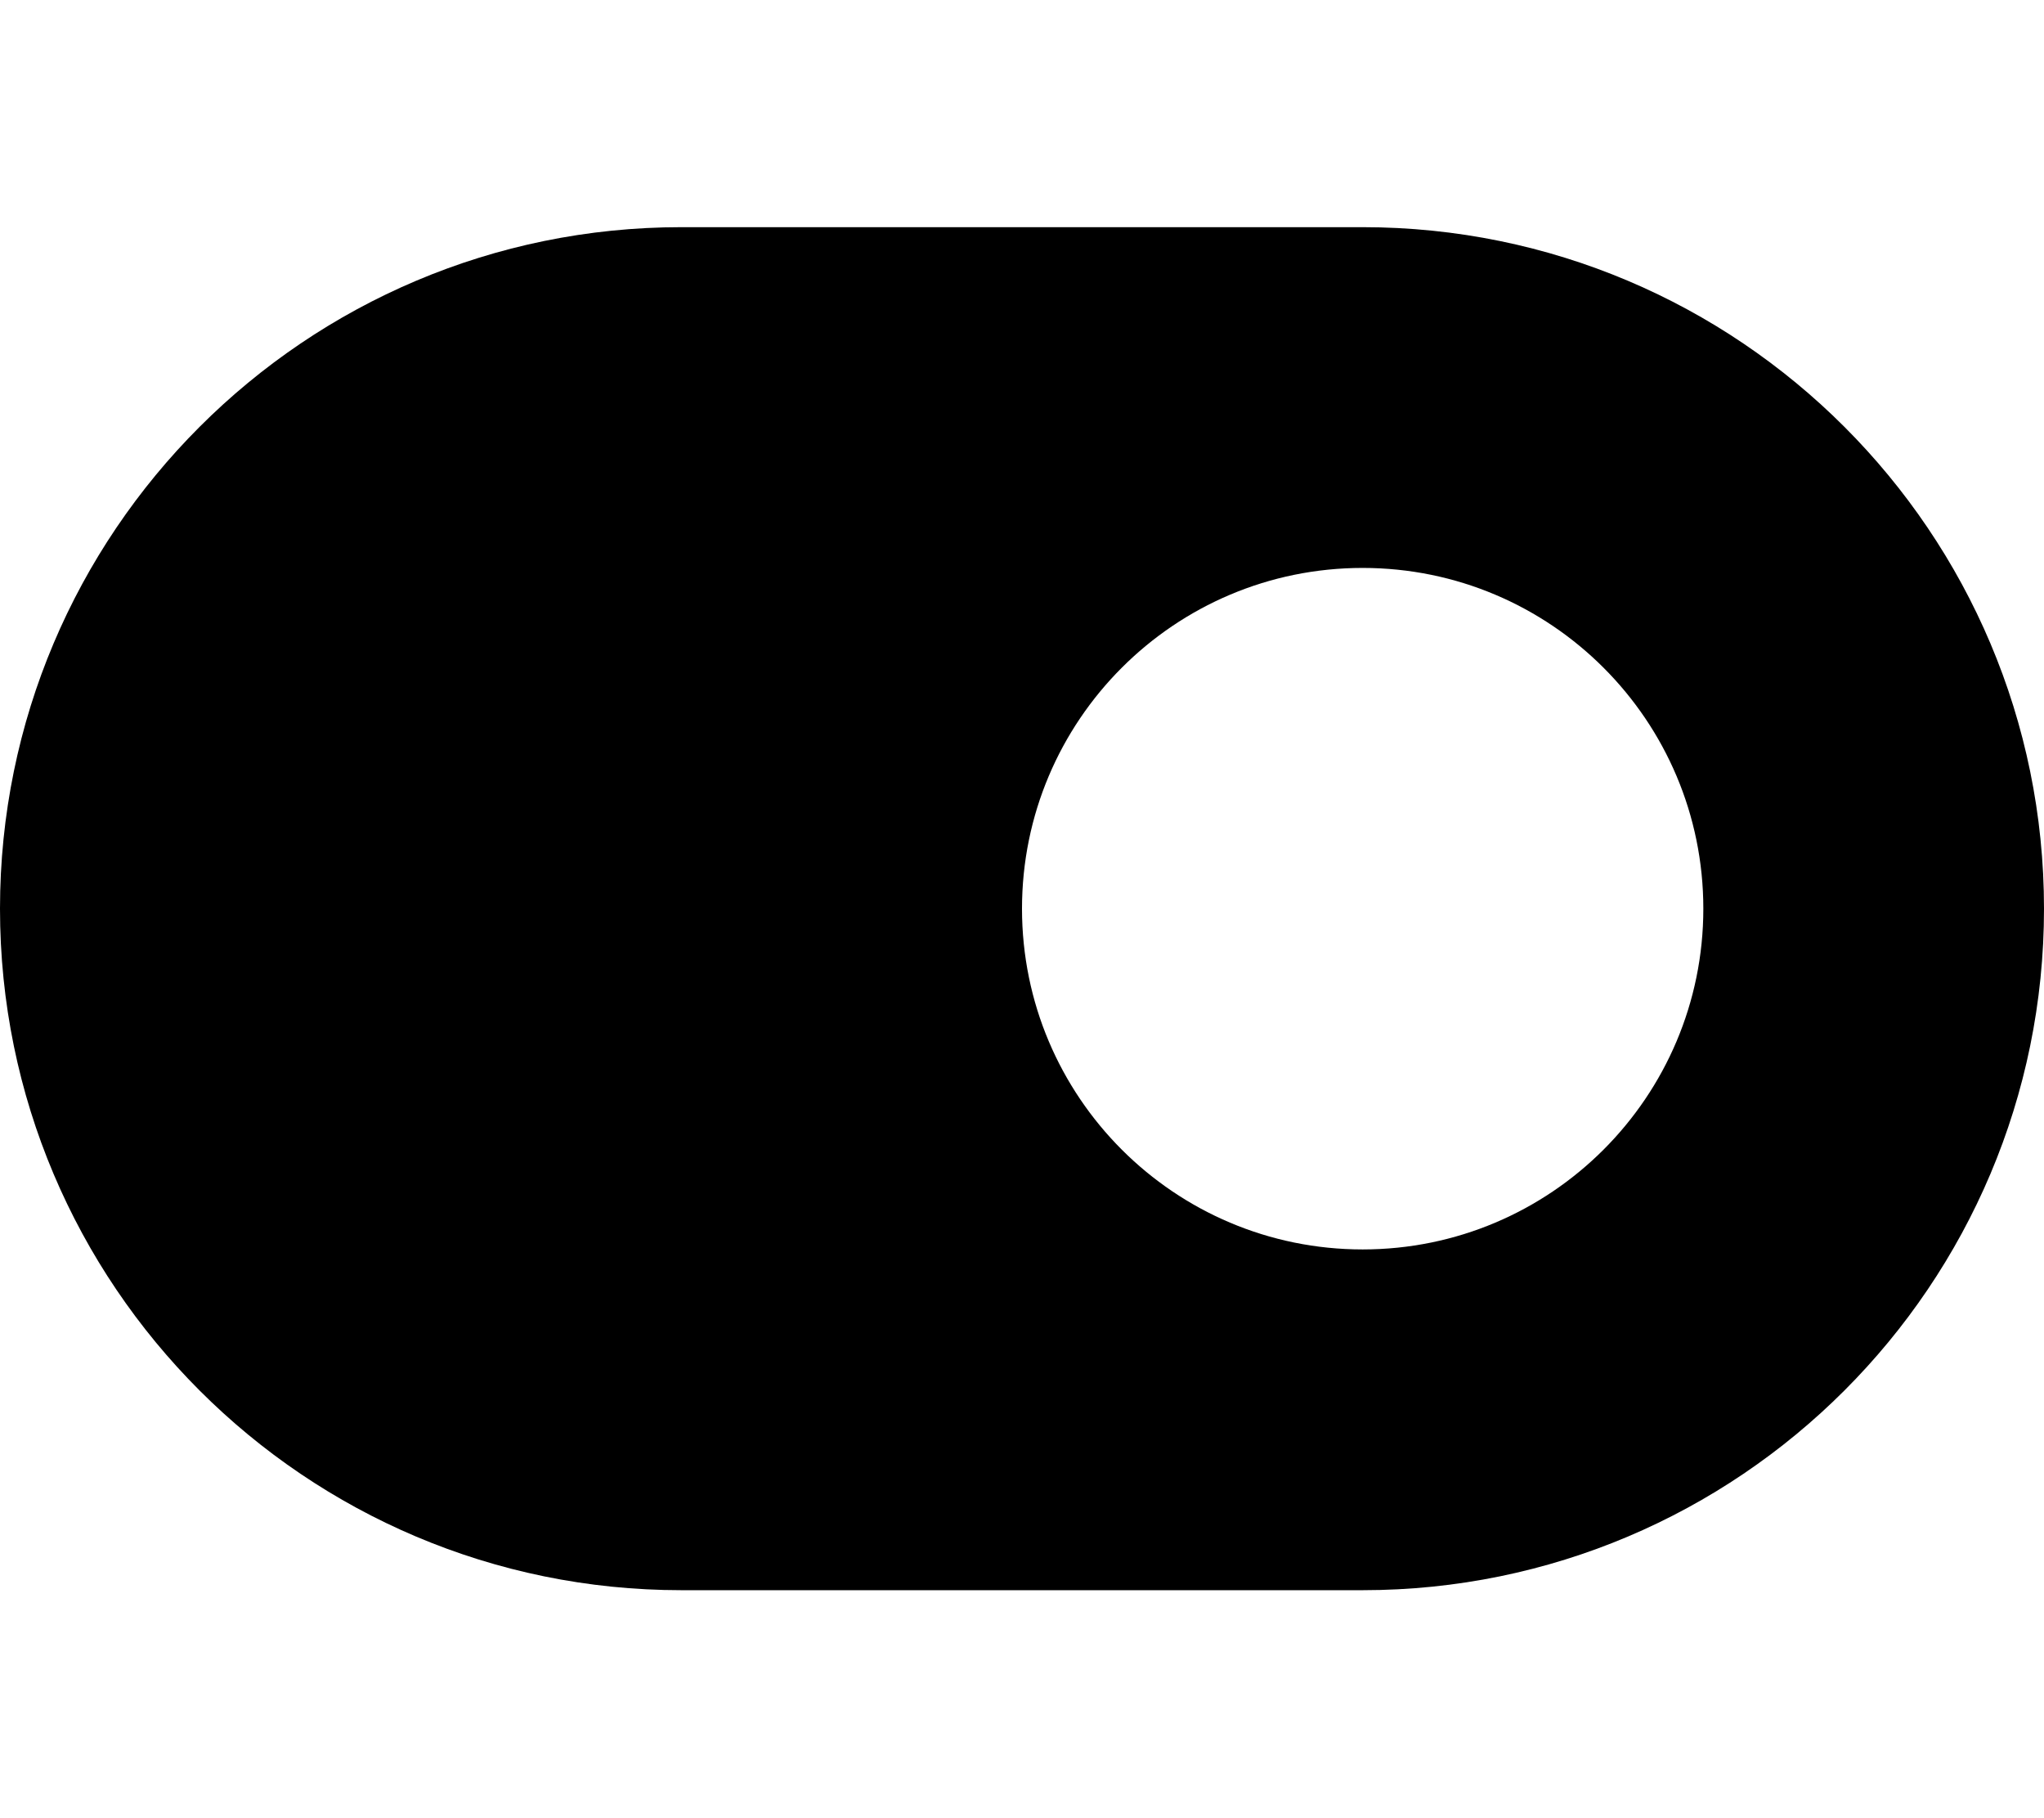
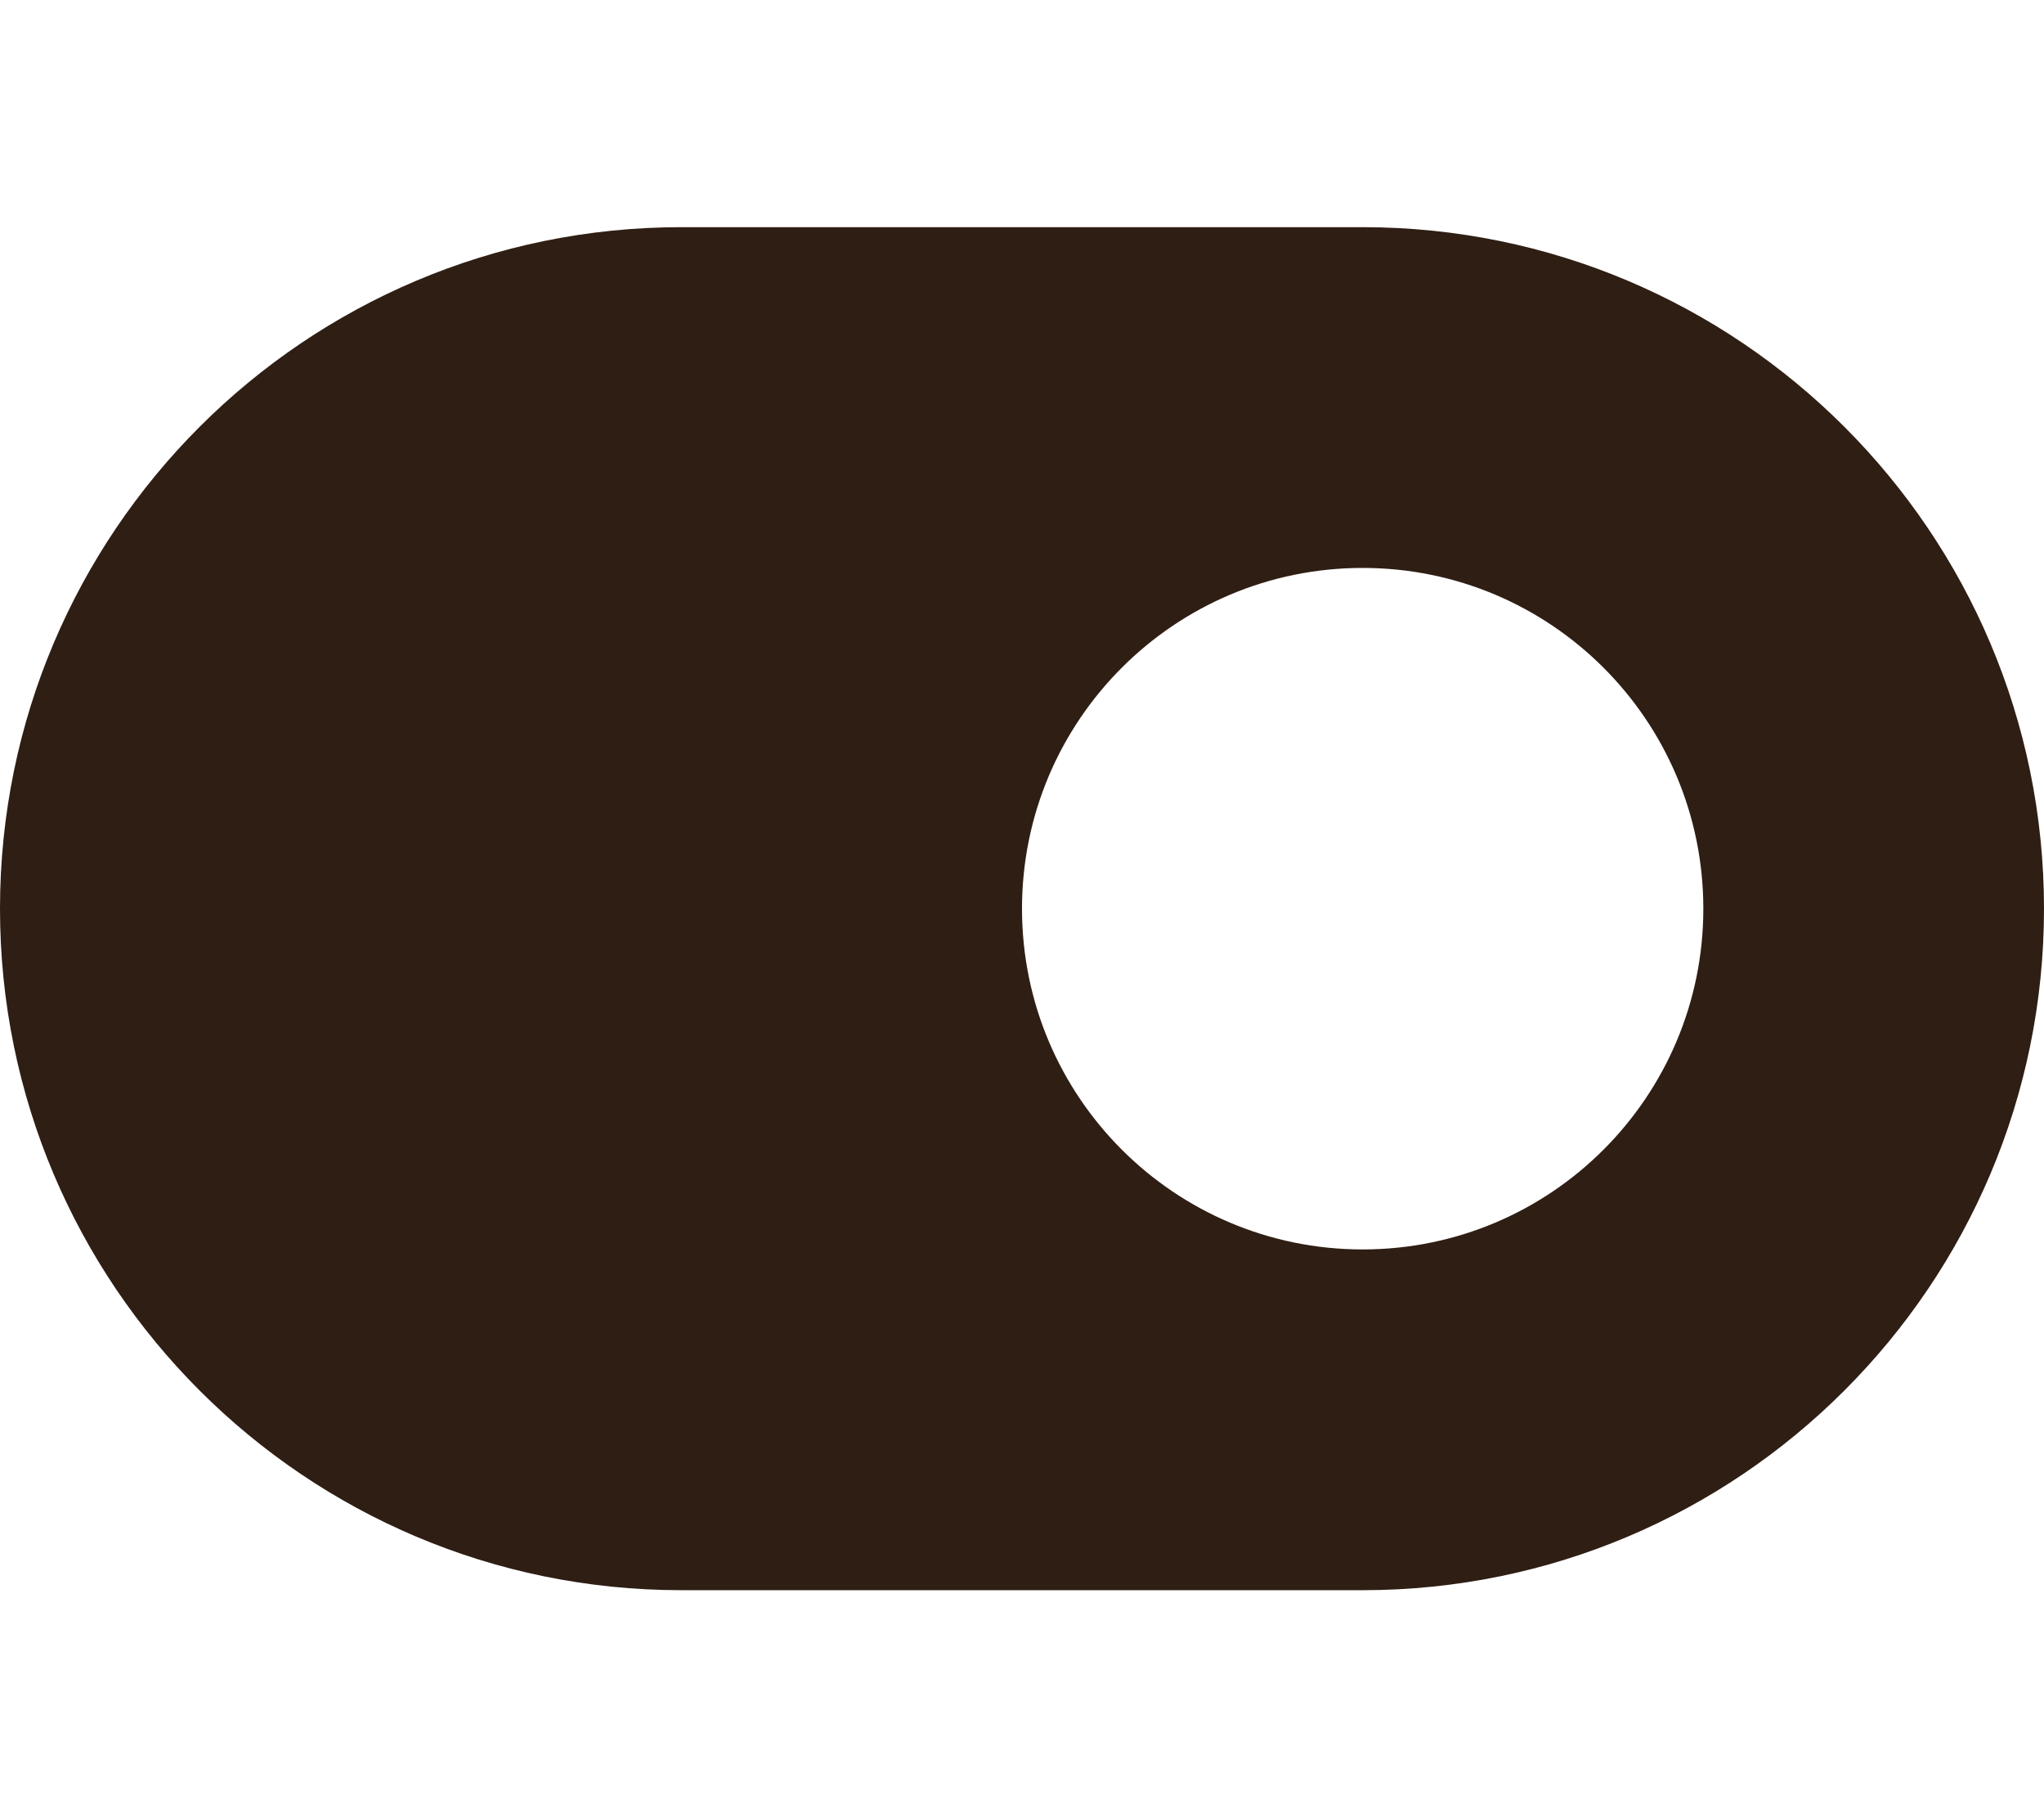
- <svg xmlns="http://www.w3.org/2000/svg" viewBox="0 0 576 512">
+ <svg xmlns="http://www.w3.org/2000/svg" style="fill: #2F1E14" viewBox="0 0 576 512">
  <path d="M192 64C86 64 0 150 0 256S86 448 192 448l192 0c106 0 192-86 192-192s-86-192-192-192L192 64zm192 96a96 96 0 1 1 0 192 96 96 0 1 1 0-192z" />
</svg>
